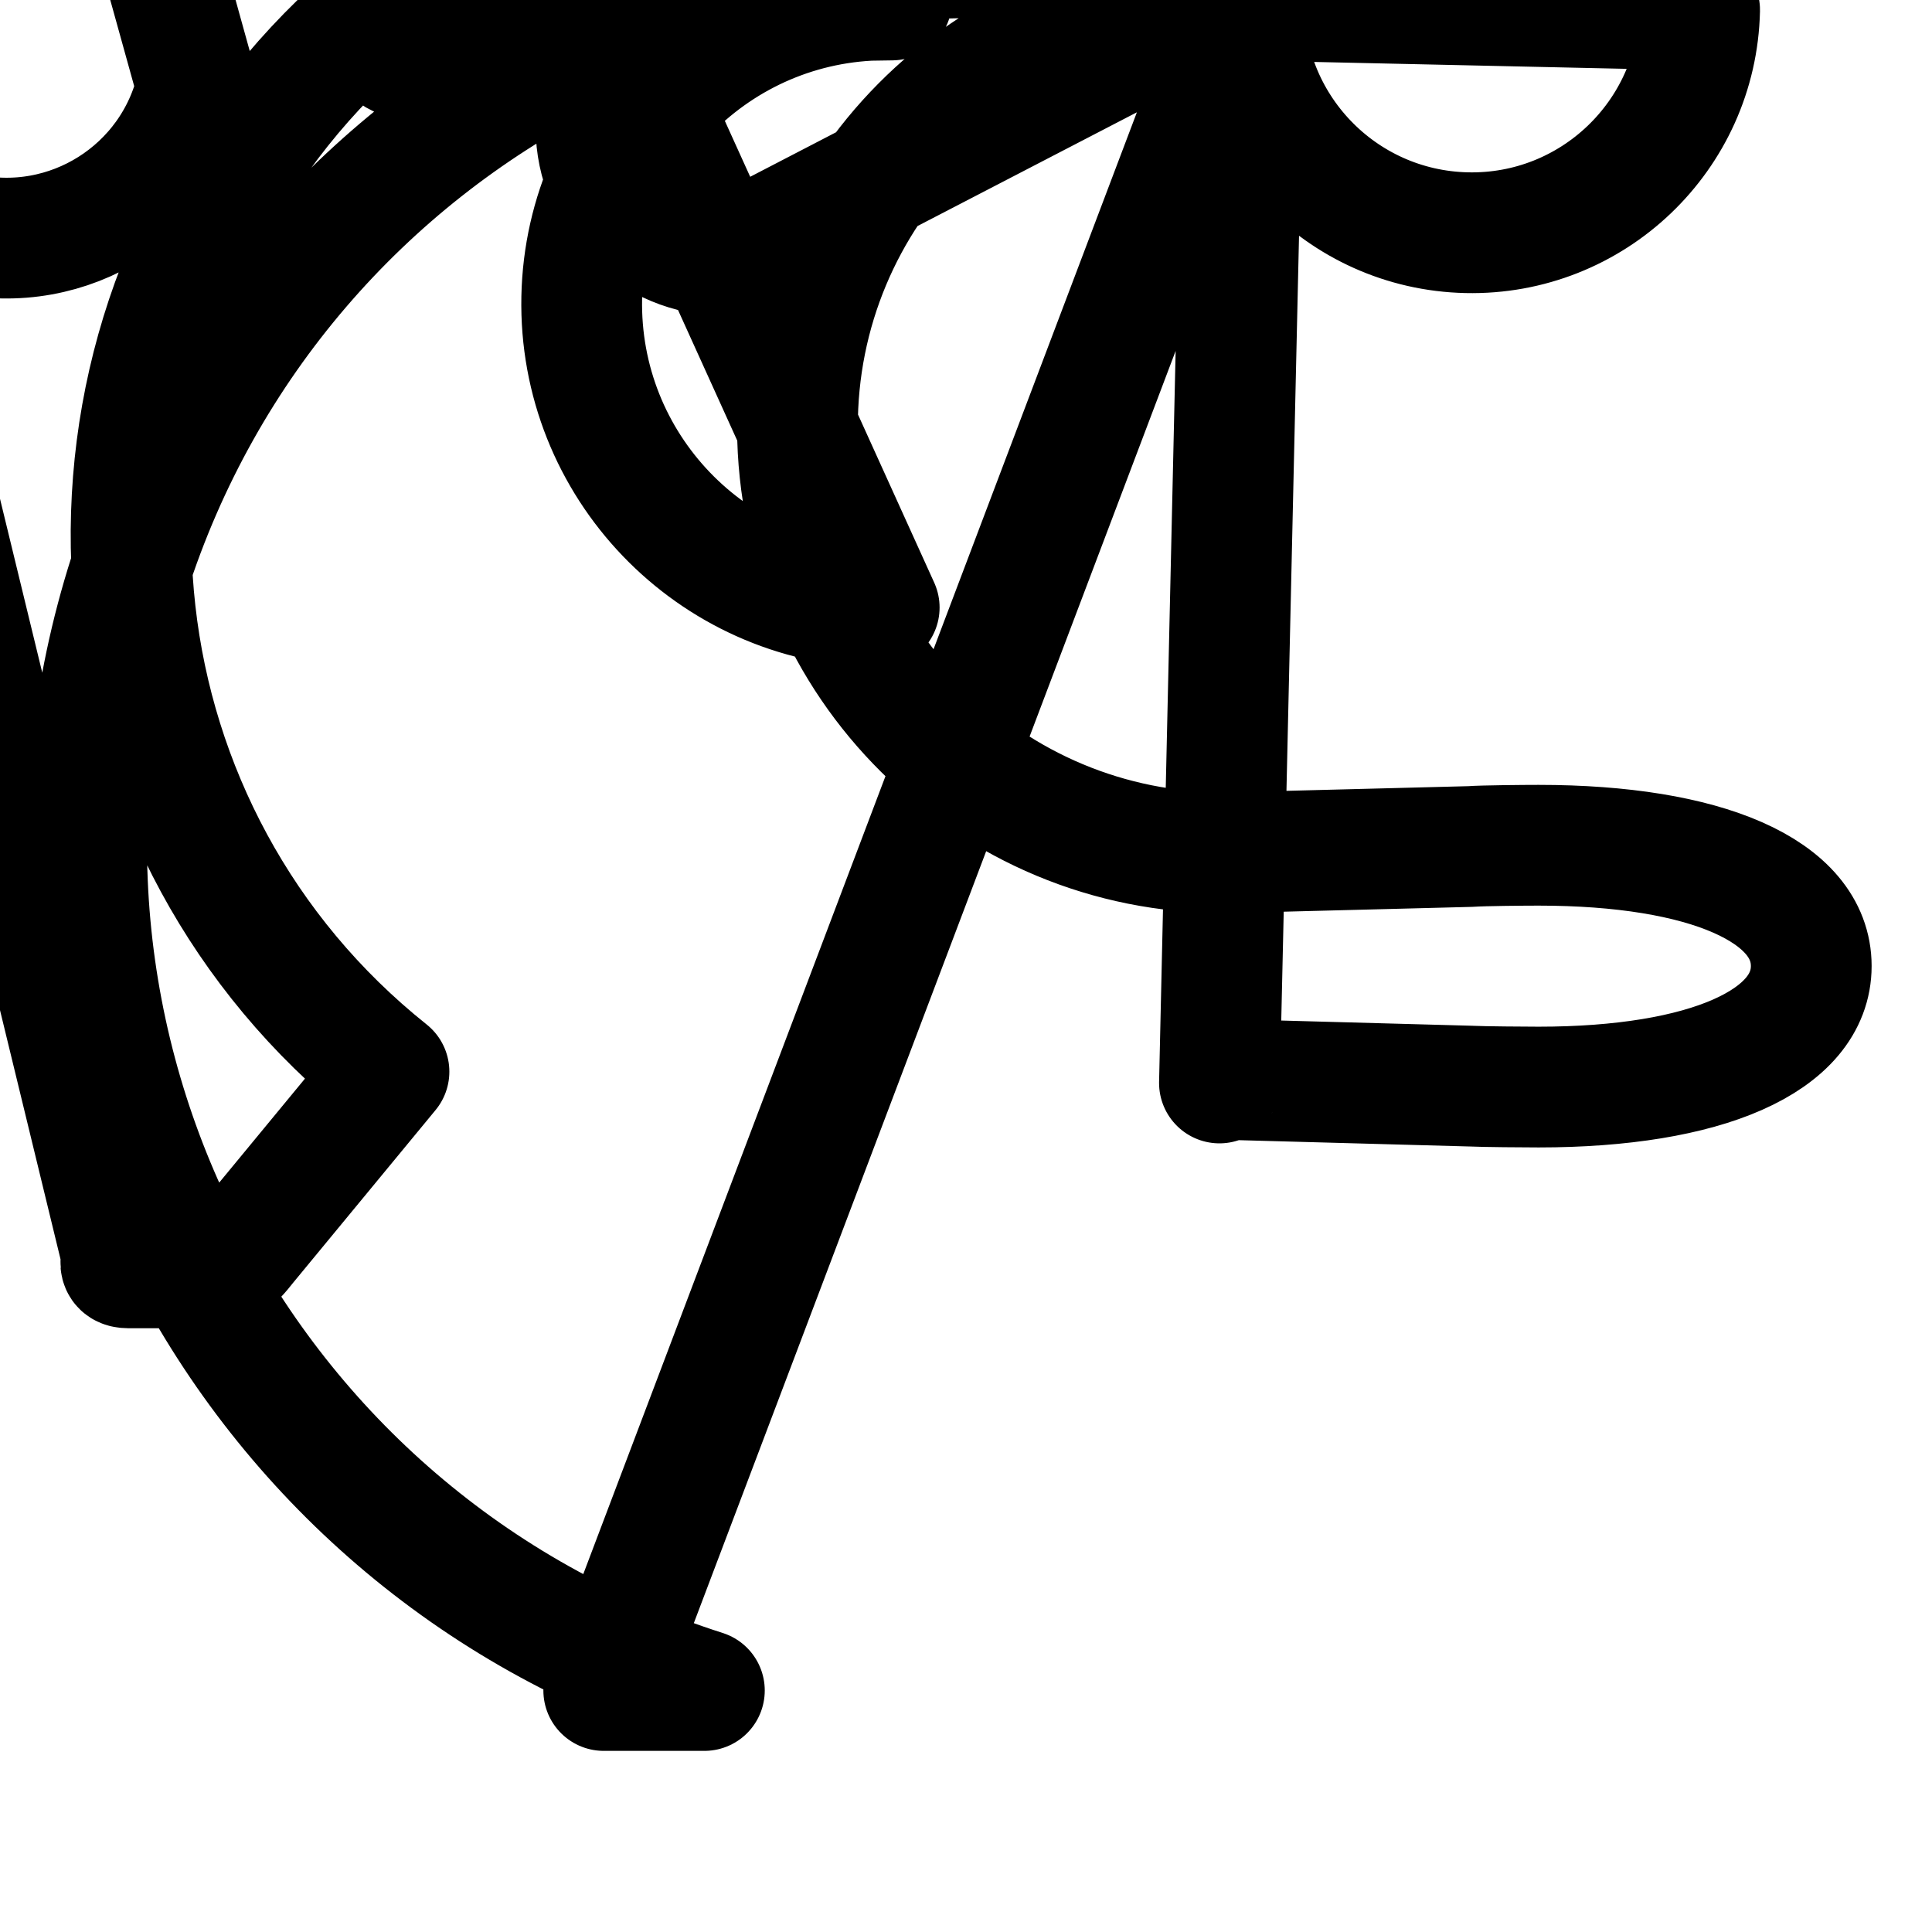
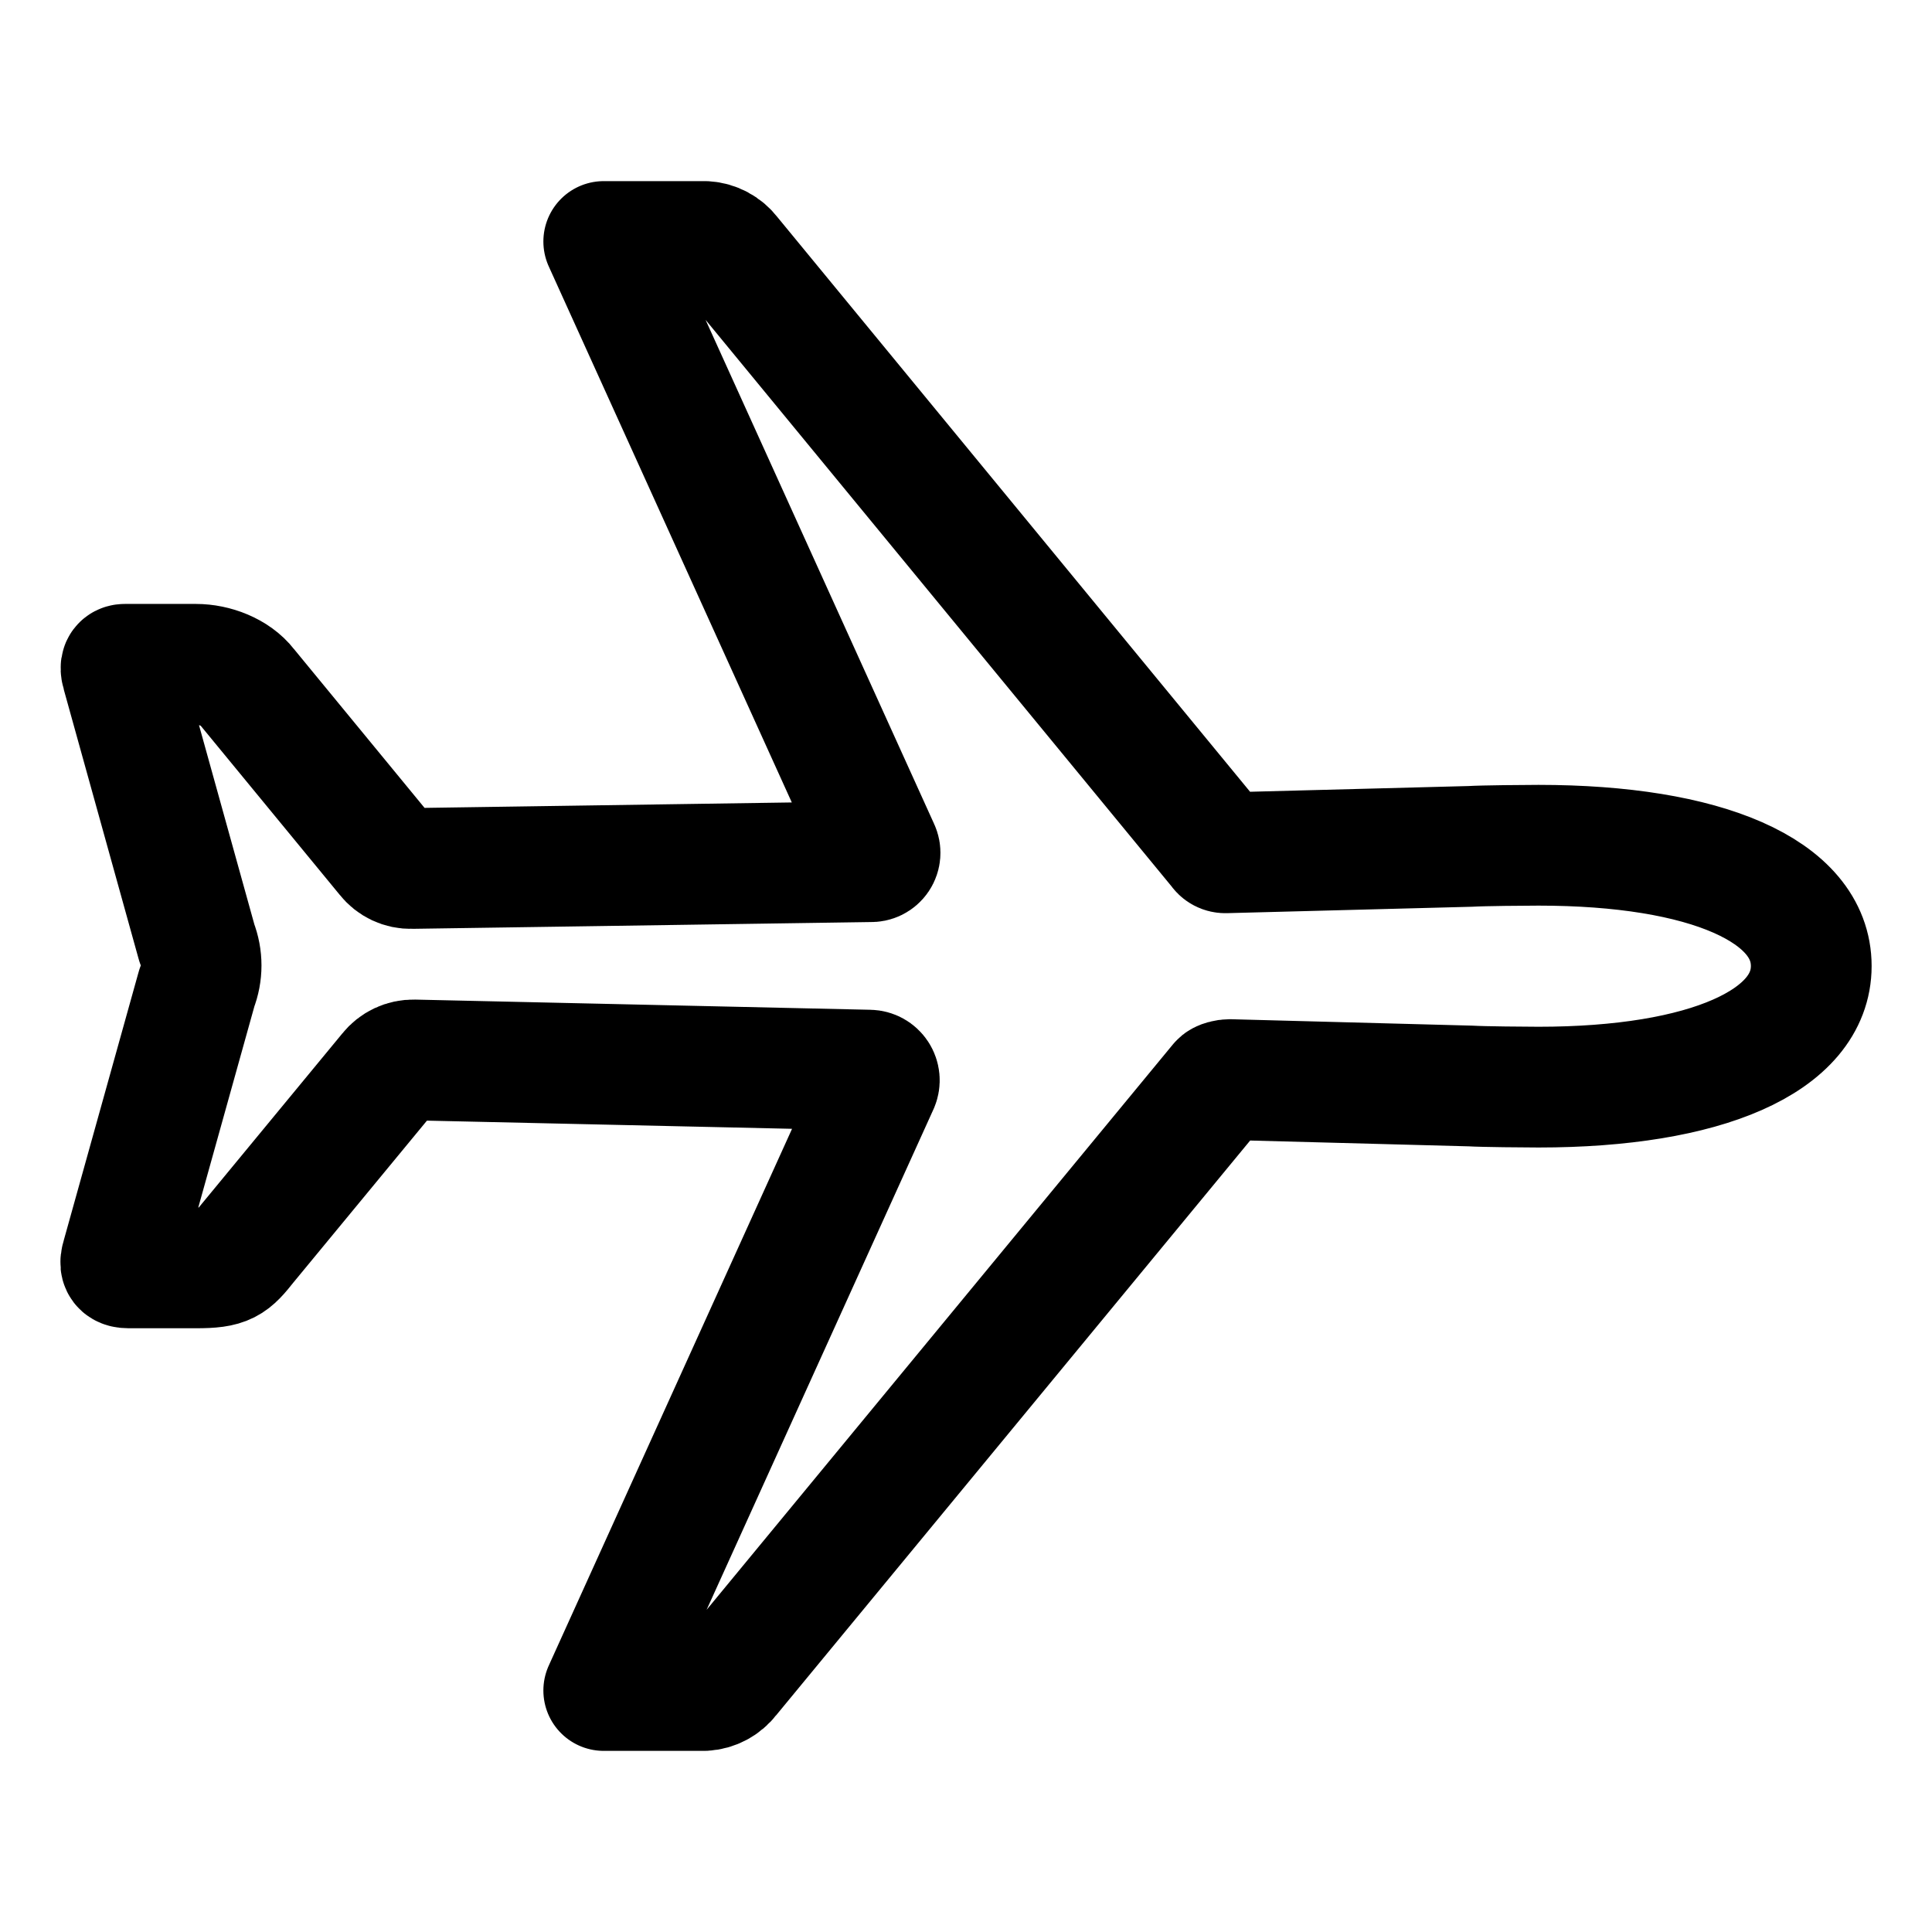
- <svg xmlns="http://www.w3.org/2000/svg" width="24px" height="24px" viewBox="0 0 24 24" version="1.1">
-   <g id="surface1">
-     <path style="fill:none;stroke-width:32;stroke-linecap:round;stroke-linejoin:round;stroke:rgb(0%,0%,0%);stroke-opacity:1;stroke-miterlimit:4;" d="M 407.75 224 C 404.333 224 392.917 224.083 389.75 224.333 L 324.833 226 C 262.417 226.25 211.583 175.833 211.333 113.417 C 211.083 51.083 261.5 0.25 323.917 0 L 193.583 67.583 C 174.917 68.583 159 54.25 158 35.583 C 157 16.917 171.333 1 190 0 L 160 0 L 233 161 C 188.5 160.083 153.25 123.25 154.167 78.833 C 155.083 34.333 191.917 -0.917 236.333 0 L 114.667 1.833 C 117.667 4.583 118.083 9.167 115.667 12.5 C 113.167 15.833 108.667 16.75 105.083 14.667 C 101.583 12.583 100.167 8.25 101.75 4.417 C 103.417 0.667 107.667 -1.25 111.583 0 L 74.583 -45 C 71.583 -48.917 65.917 -51 61.083 -51 L 33.083 -51 C 31.75 -51 32 -49.75 32.333 -48.583 L 52.167 22.833 C 45.833 50.667 18.167 68.083 -9.667 61.833 C -37.417 55.5 -54.917 27.833 -48.583 0 L 32.333 333 C 31.75 334.917 31.75 336 34.083 336 L 52 336 C 60.167 336 61.25 334.917 65.417 329.667 L 103.083 284 C 24.667 221.417 11.833 107.167 74.417 28.667 C 137 -49.75 251.25 -62.583 329.667 0 L 450.417 2.667 C 449.667 36 422 62.417 388.667 61.667 C 355.333 60.917 328.917 33.333 329.667 0 L 160 448 L 186.667 448 C 62.917 408.5 -5.333 276.167 34.167 152.5 C 73.667 28.75 206 -39.5 329.667 0 L 323.167 287 C 323.5 286.417 325.167 286.083 325.833 286.083 L 389.75 287.833 C 393 288 404.333 288.083 407.75 288.083 C 452 288.083 480 275.917 480 256 C 480 236.083 452.083 224 407.75 224 Z M 407.75 224 " transform="matrix(0.046875,0,0,0.046875,0,0)" />
-   </g>
+ <svg xmlns="http://www.w3.org/2000/svg" width="24" height="24" viewBox="0 0 512 512">
+   <path d="M407.72,224c-3.4,0-14.79.1-18,.3l-64.9,1.7a1.83,1.83,0,0,1-1.69-.9L193.55,67.56A9,9,0,0,0,186.89,64H160l73,161a2.35,2.35,0,0,1-2.26,3.35l-121.69,1.8a8.06,8.06,0,0,1-6.6-3.1l-37-45c-3-3.9-8.62-6-13.51-6H33.08c-1.29,0-1.1,1.21-.75,2.43L52.17,249.9a16.3,16.3,0,0,1,0,11.9L32.31,333c-.59,1.95-.52,3,1.77,3H52c8.14,0,9.25-1.06,13.41-6.3l37.7-45.7a8.19,8.19,0,0,1,6.6-3.1l120.68,2.7a2.7,2.7,0,0,1,2.43,3.74L160,448h26.64a9,9,0,0,0,6.65-3.55L323.14,287c.39-.6,2-.9,2.69-.9l63.9,1.7c3.3.2,14.59.3,18,.3C452,288.1,480,275.93,480,256S452.12,224,407.72,224Z" style="fill:none;stroke:#000;stroke-linecap:round;stroke-linejoin:round;stroke-width:32px" />
</svg>
